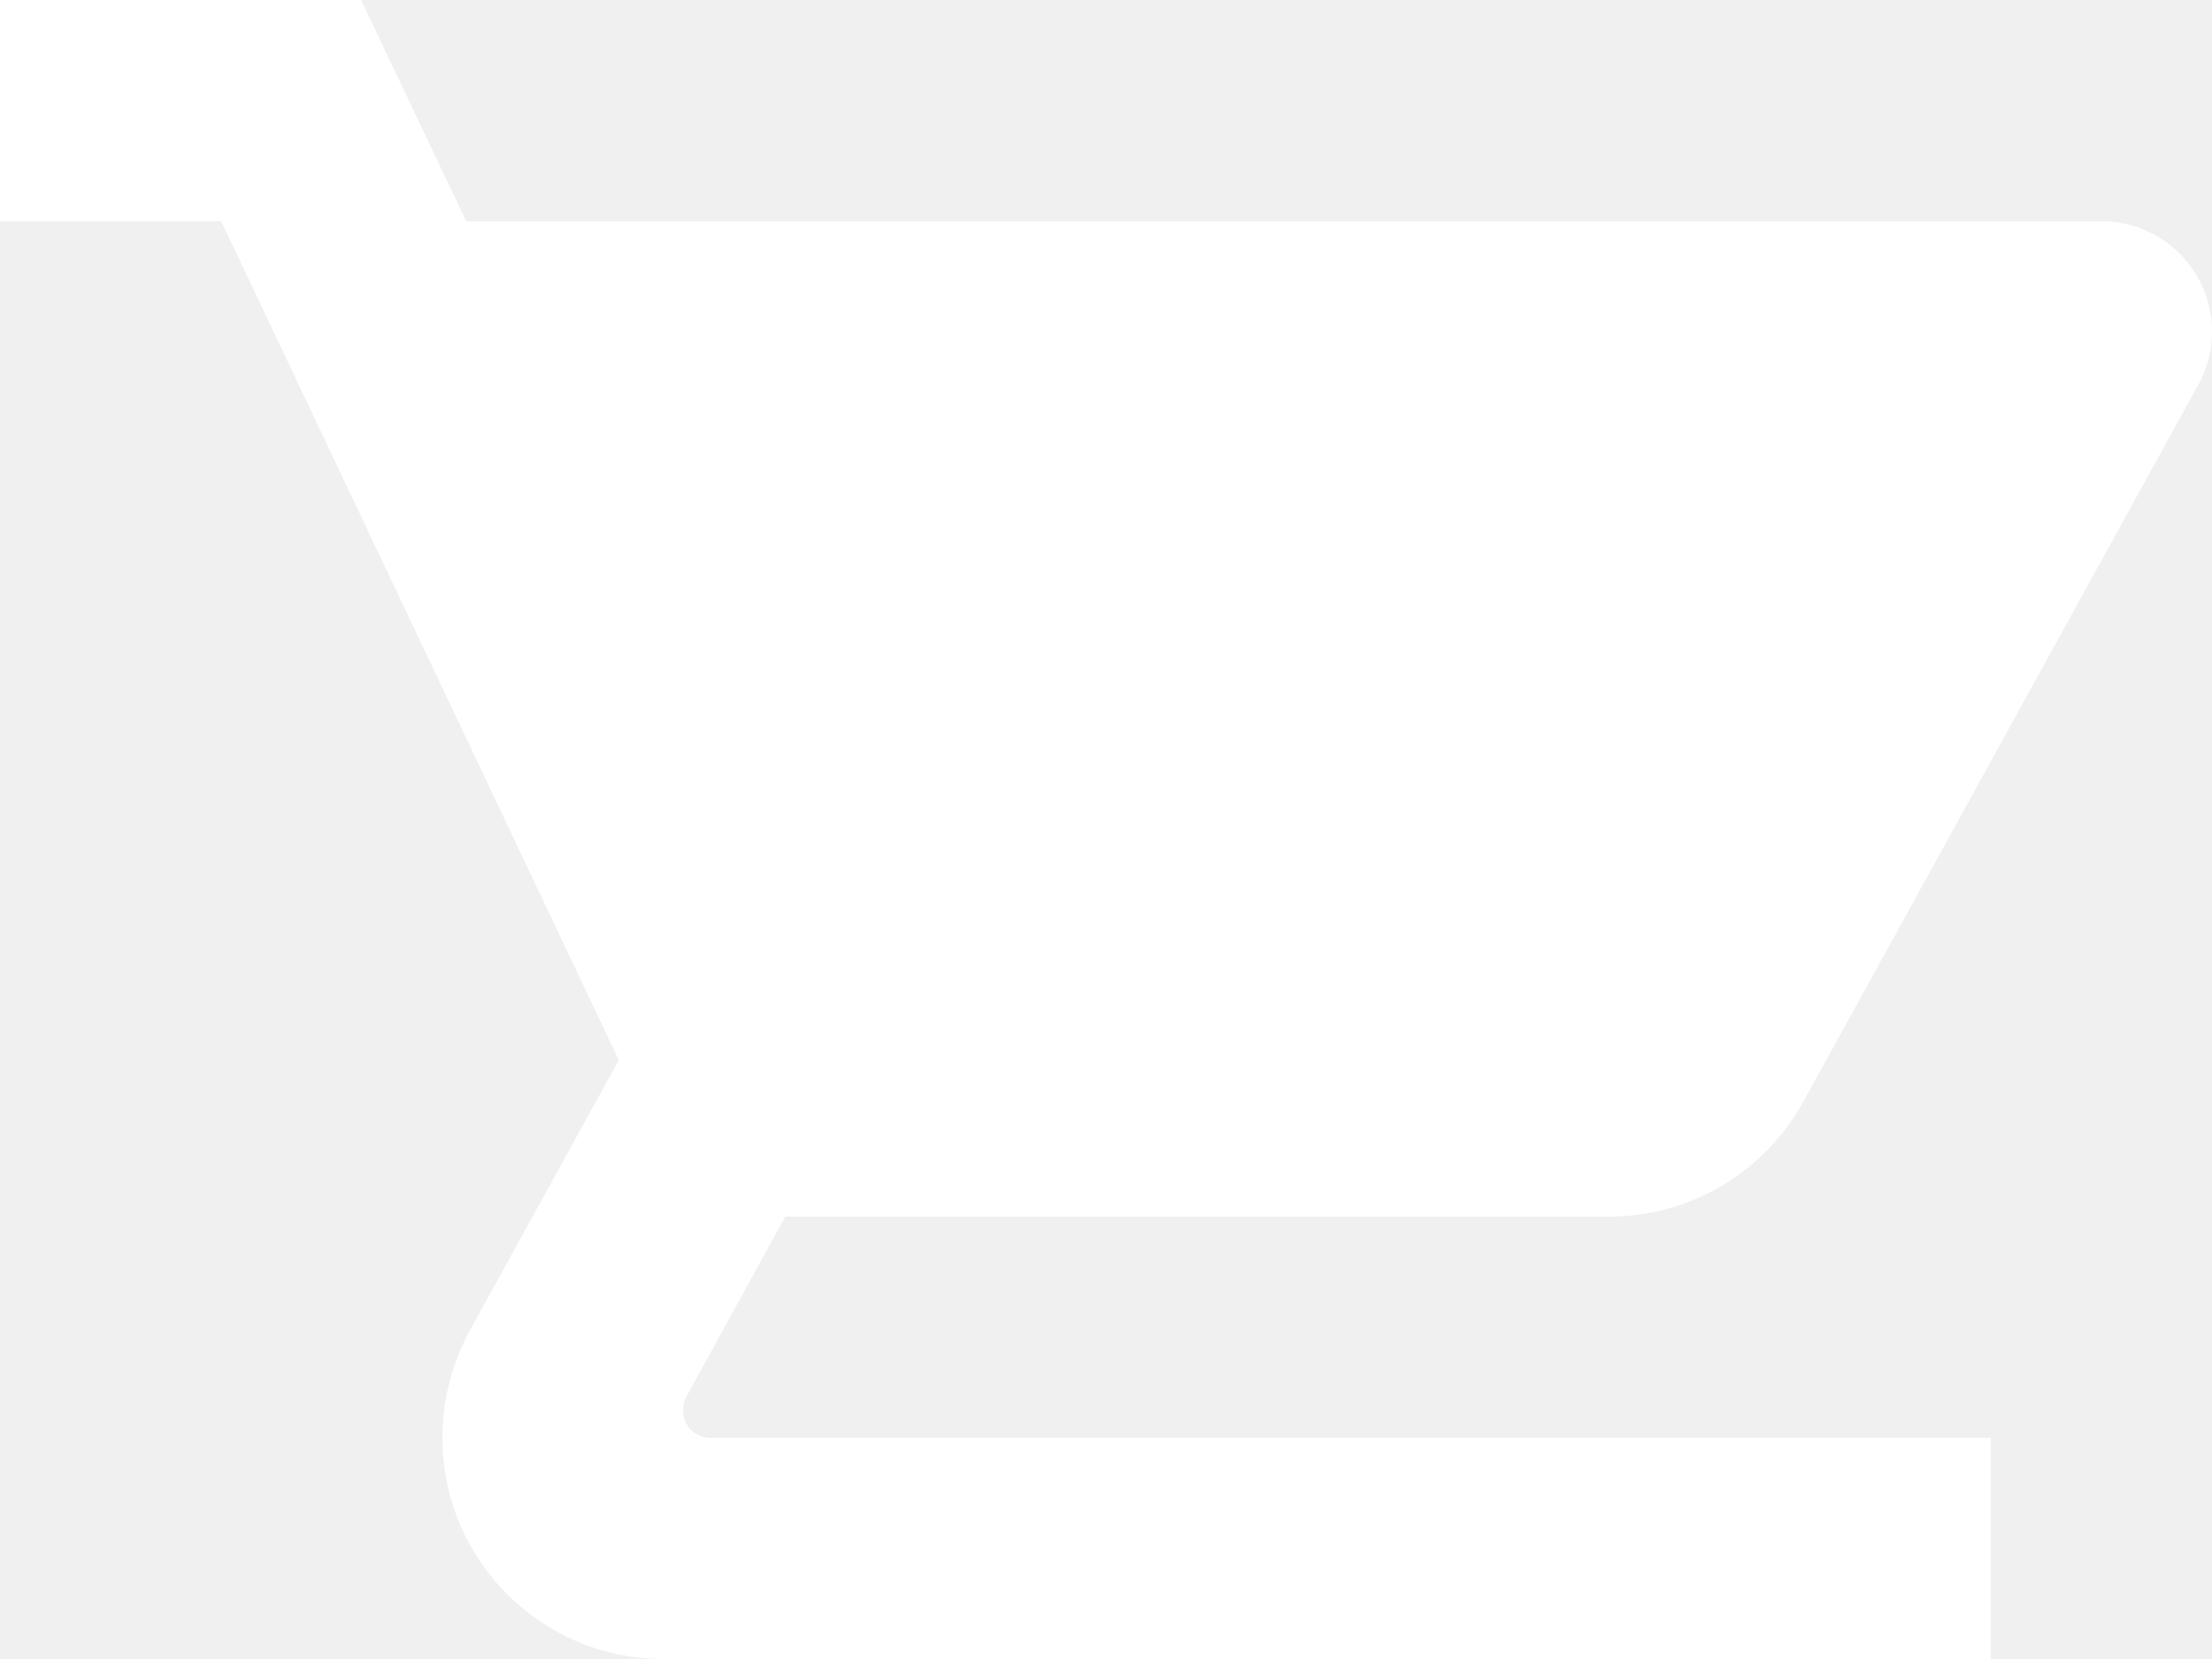
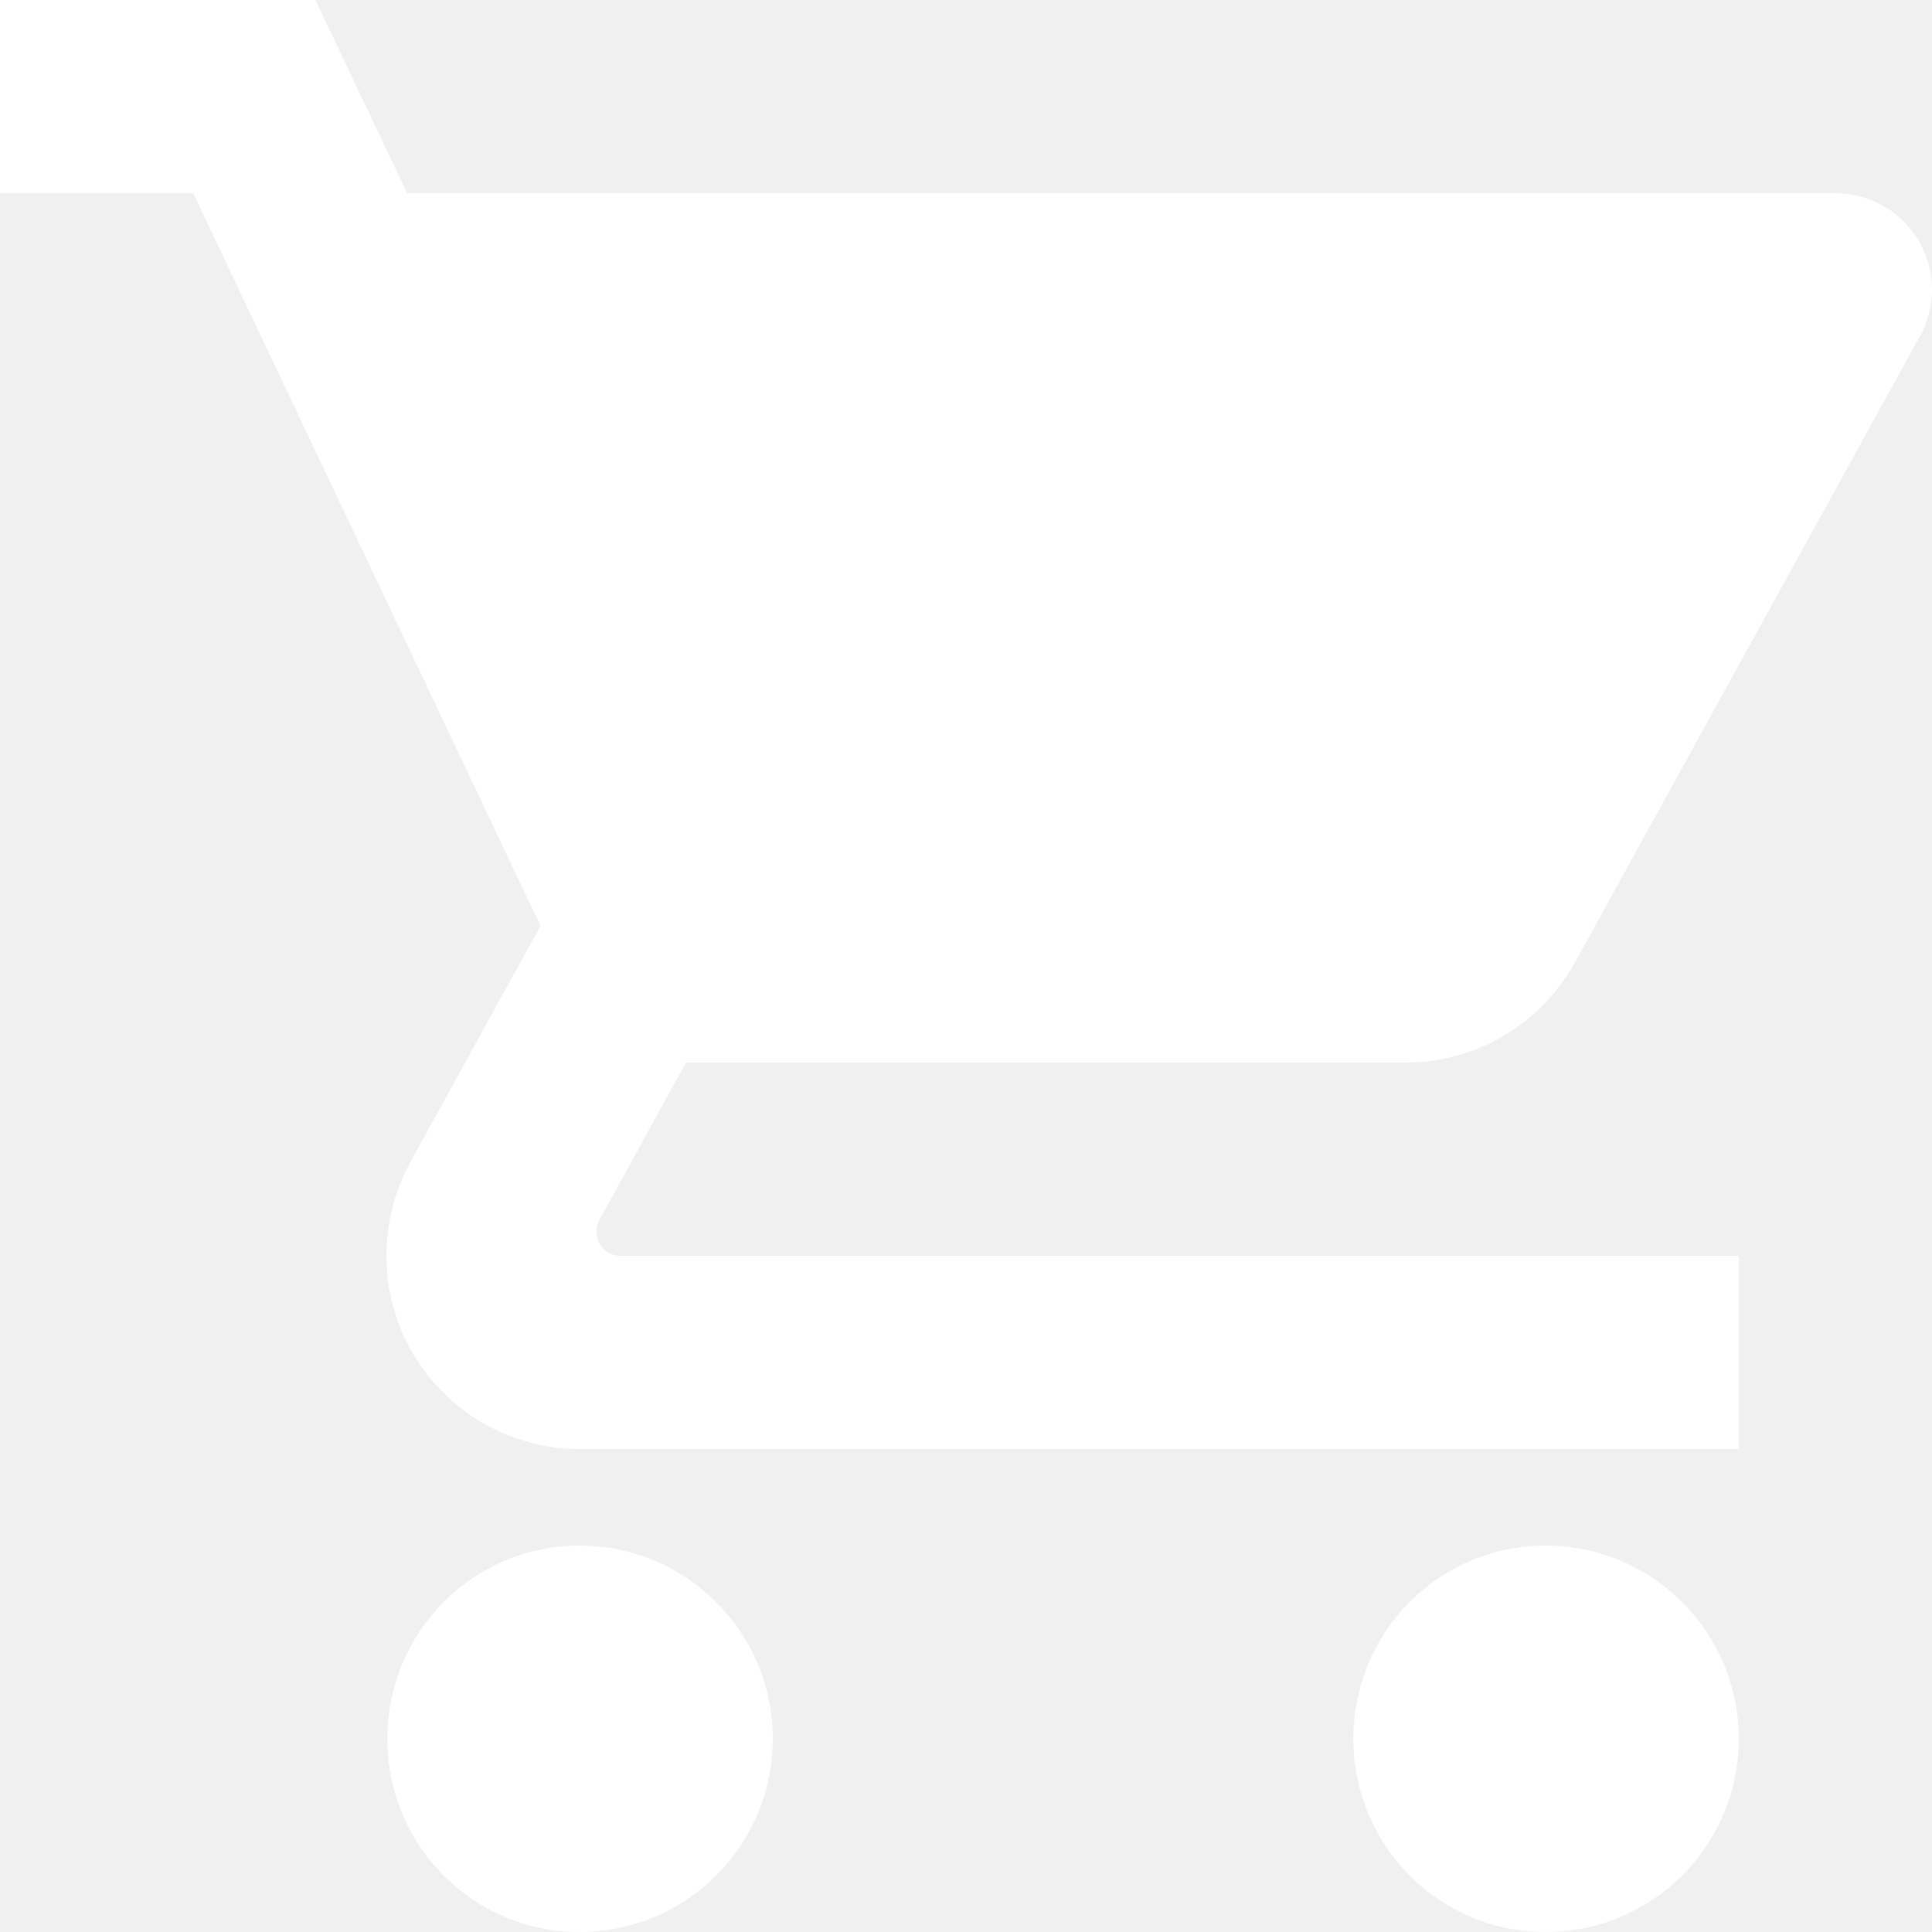
- <svg xmlns="http://www.w3.org/2000/svg" width="20" height="15" viewBox="0 0 20 15" fill="none">
+ <svg xmlns="http://www.w3.org/2000/svg" width="20" height="20" viewBox="0 0 20 20" fill="none">
+   <path d="M6 16C4.895 16 4.01 16.895 4.01 18C4.01 19.105 4.895 20 6 20C7.105 20 8 19.105 8 18C8 16.895 7.105 16 6 16Z" fill="white" />
  <path d="M7.1 11H14.55C15.3 11 15.955 10.585 16.3 9.97L19.875 3.48C19.955 3.34 20 3.175 20 3C20 2.445 19.55 2 19 2H4.215L3.265 0H0V2H2L5.595 9.585L4.245 12.035C4.09 12.325 4 12.65 4 13C4 14.105 4.895 15 6 15H18V13H6.425C6.285 13 6.175 12.89 6.175 12.75C6.175 12.705 6.185 12.665 6.205 12.63L7.1 11Z" fill="white" />
+   <path d="M16 16C14.895 16 14.01 16.895 14.01 18C14.01 19.105 14.895 20 16 20C17.105 20 18 19.105 18 18C18 16.895 17.105 16 16 16Z" fill="white" />
</svg>
